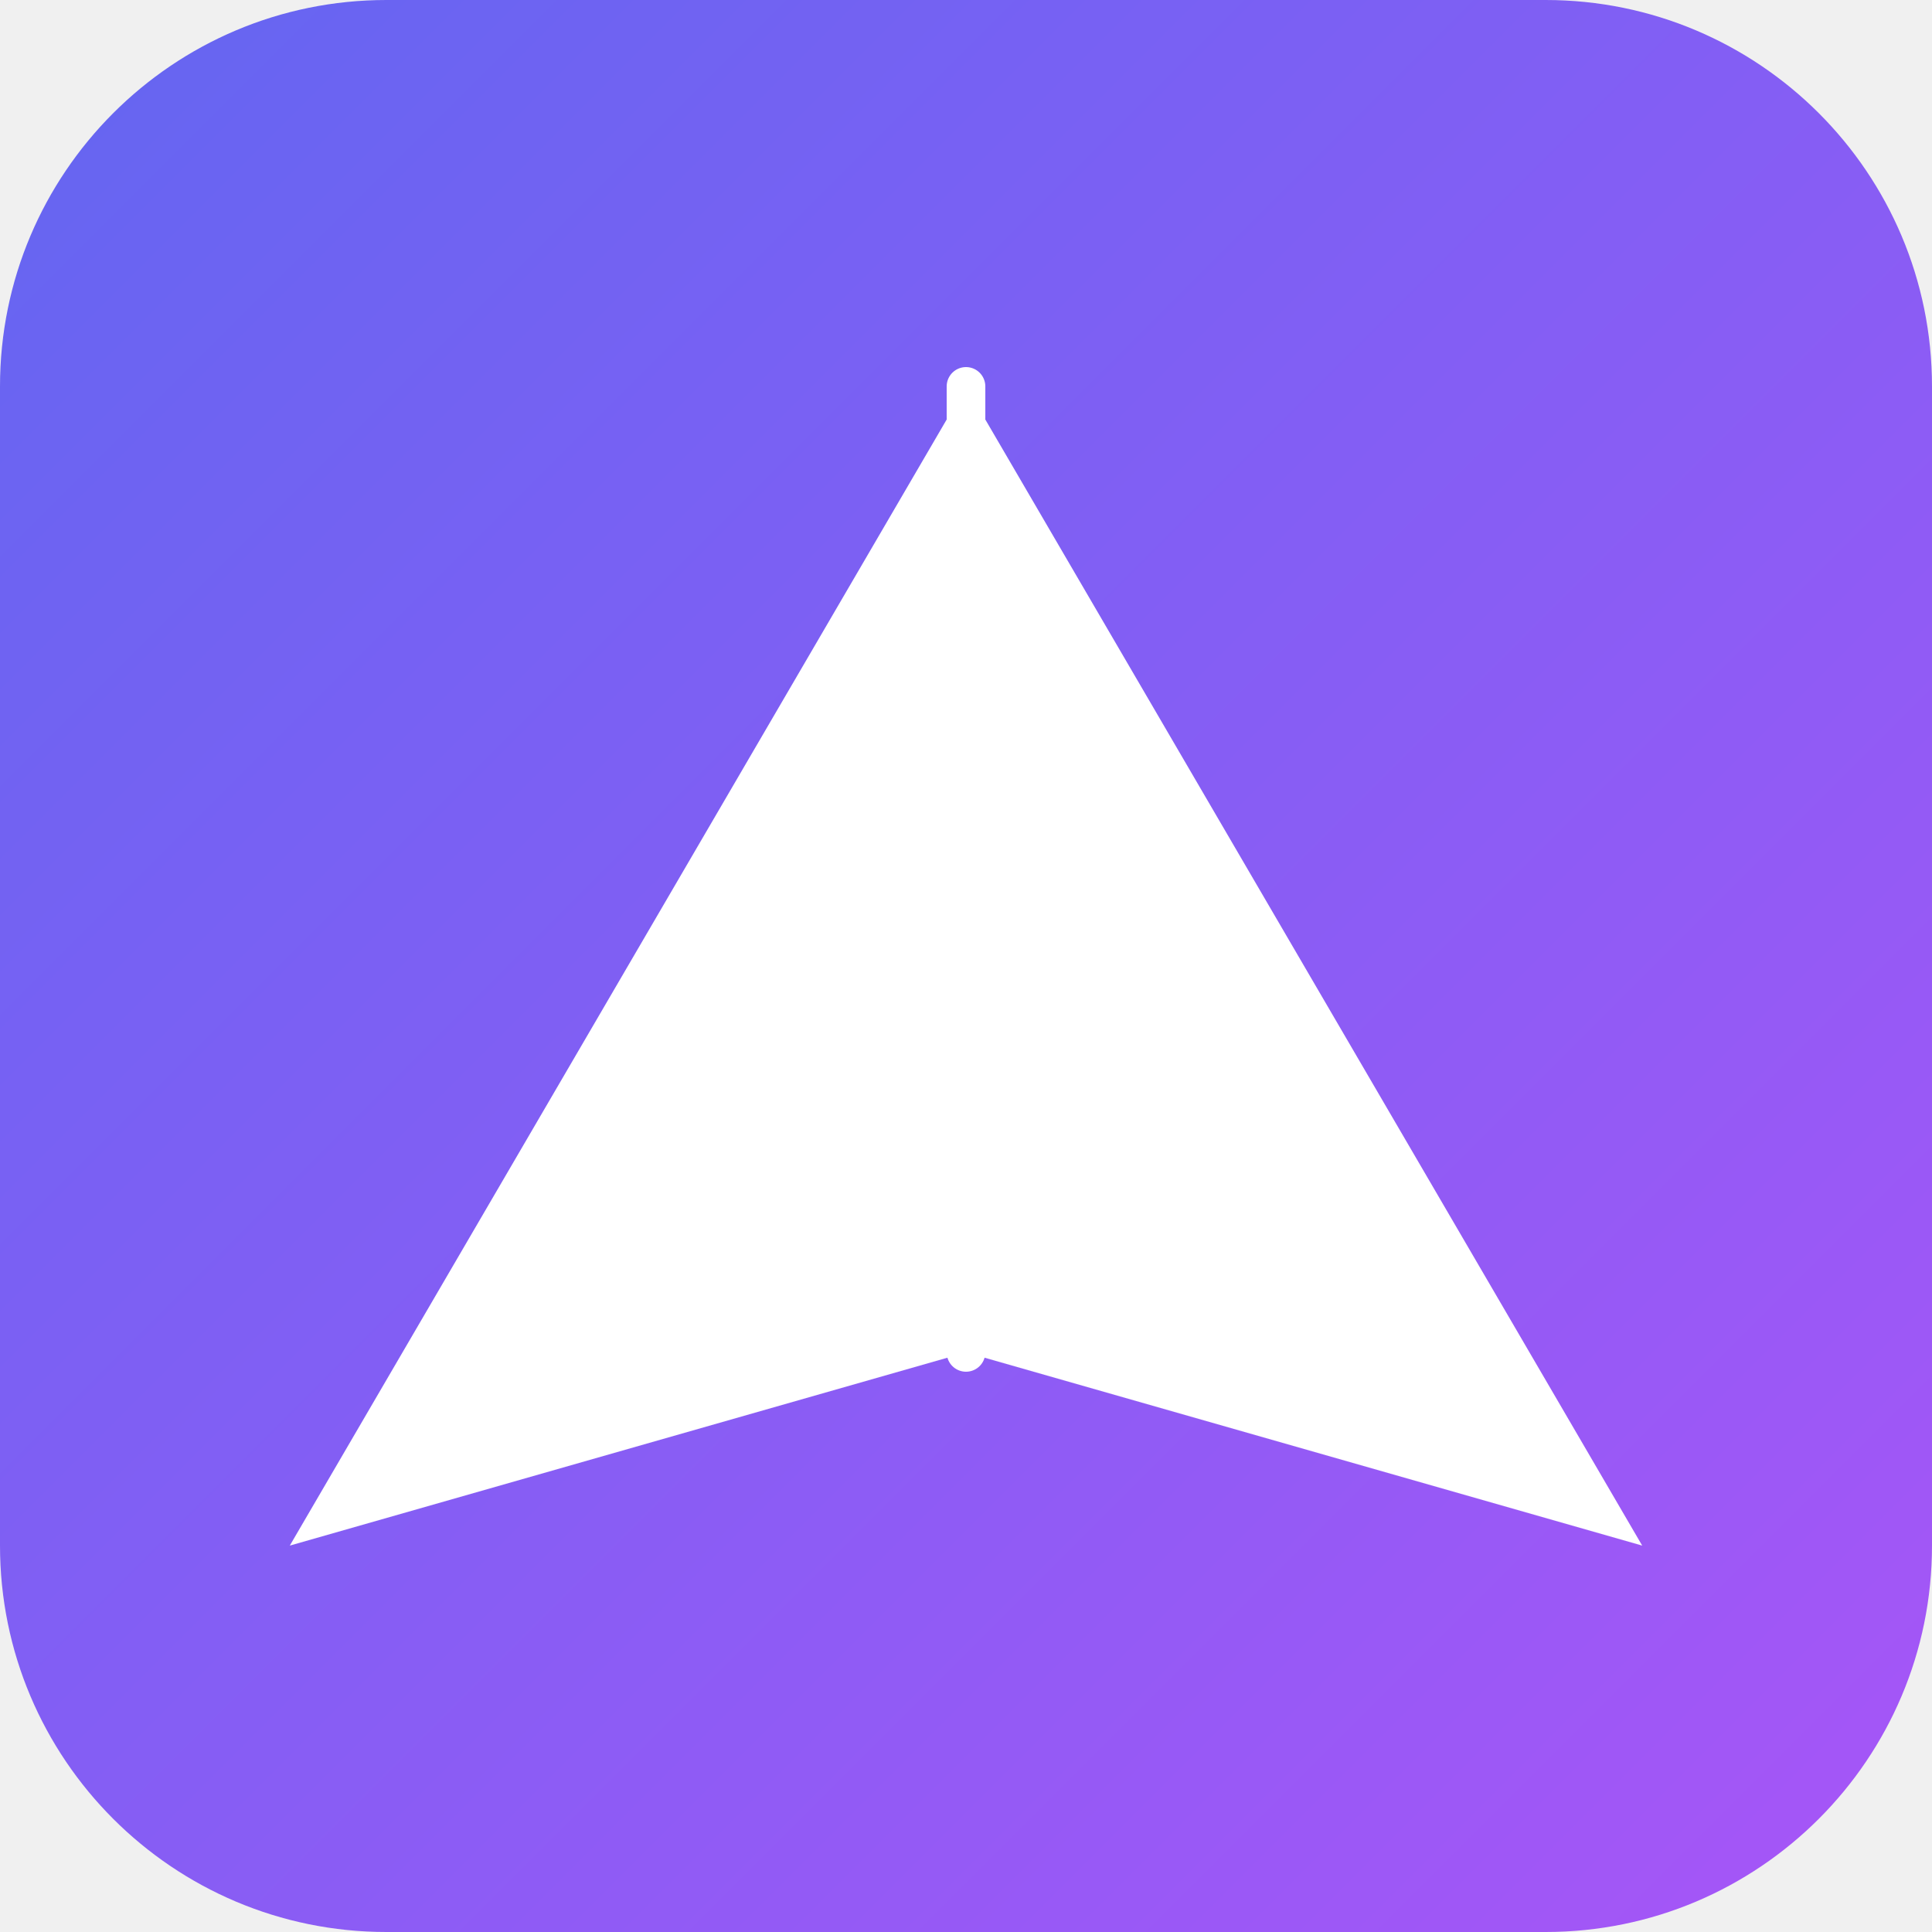
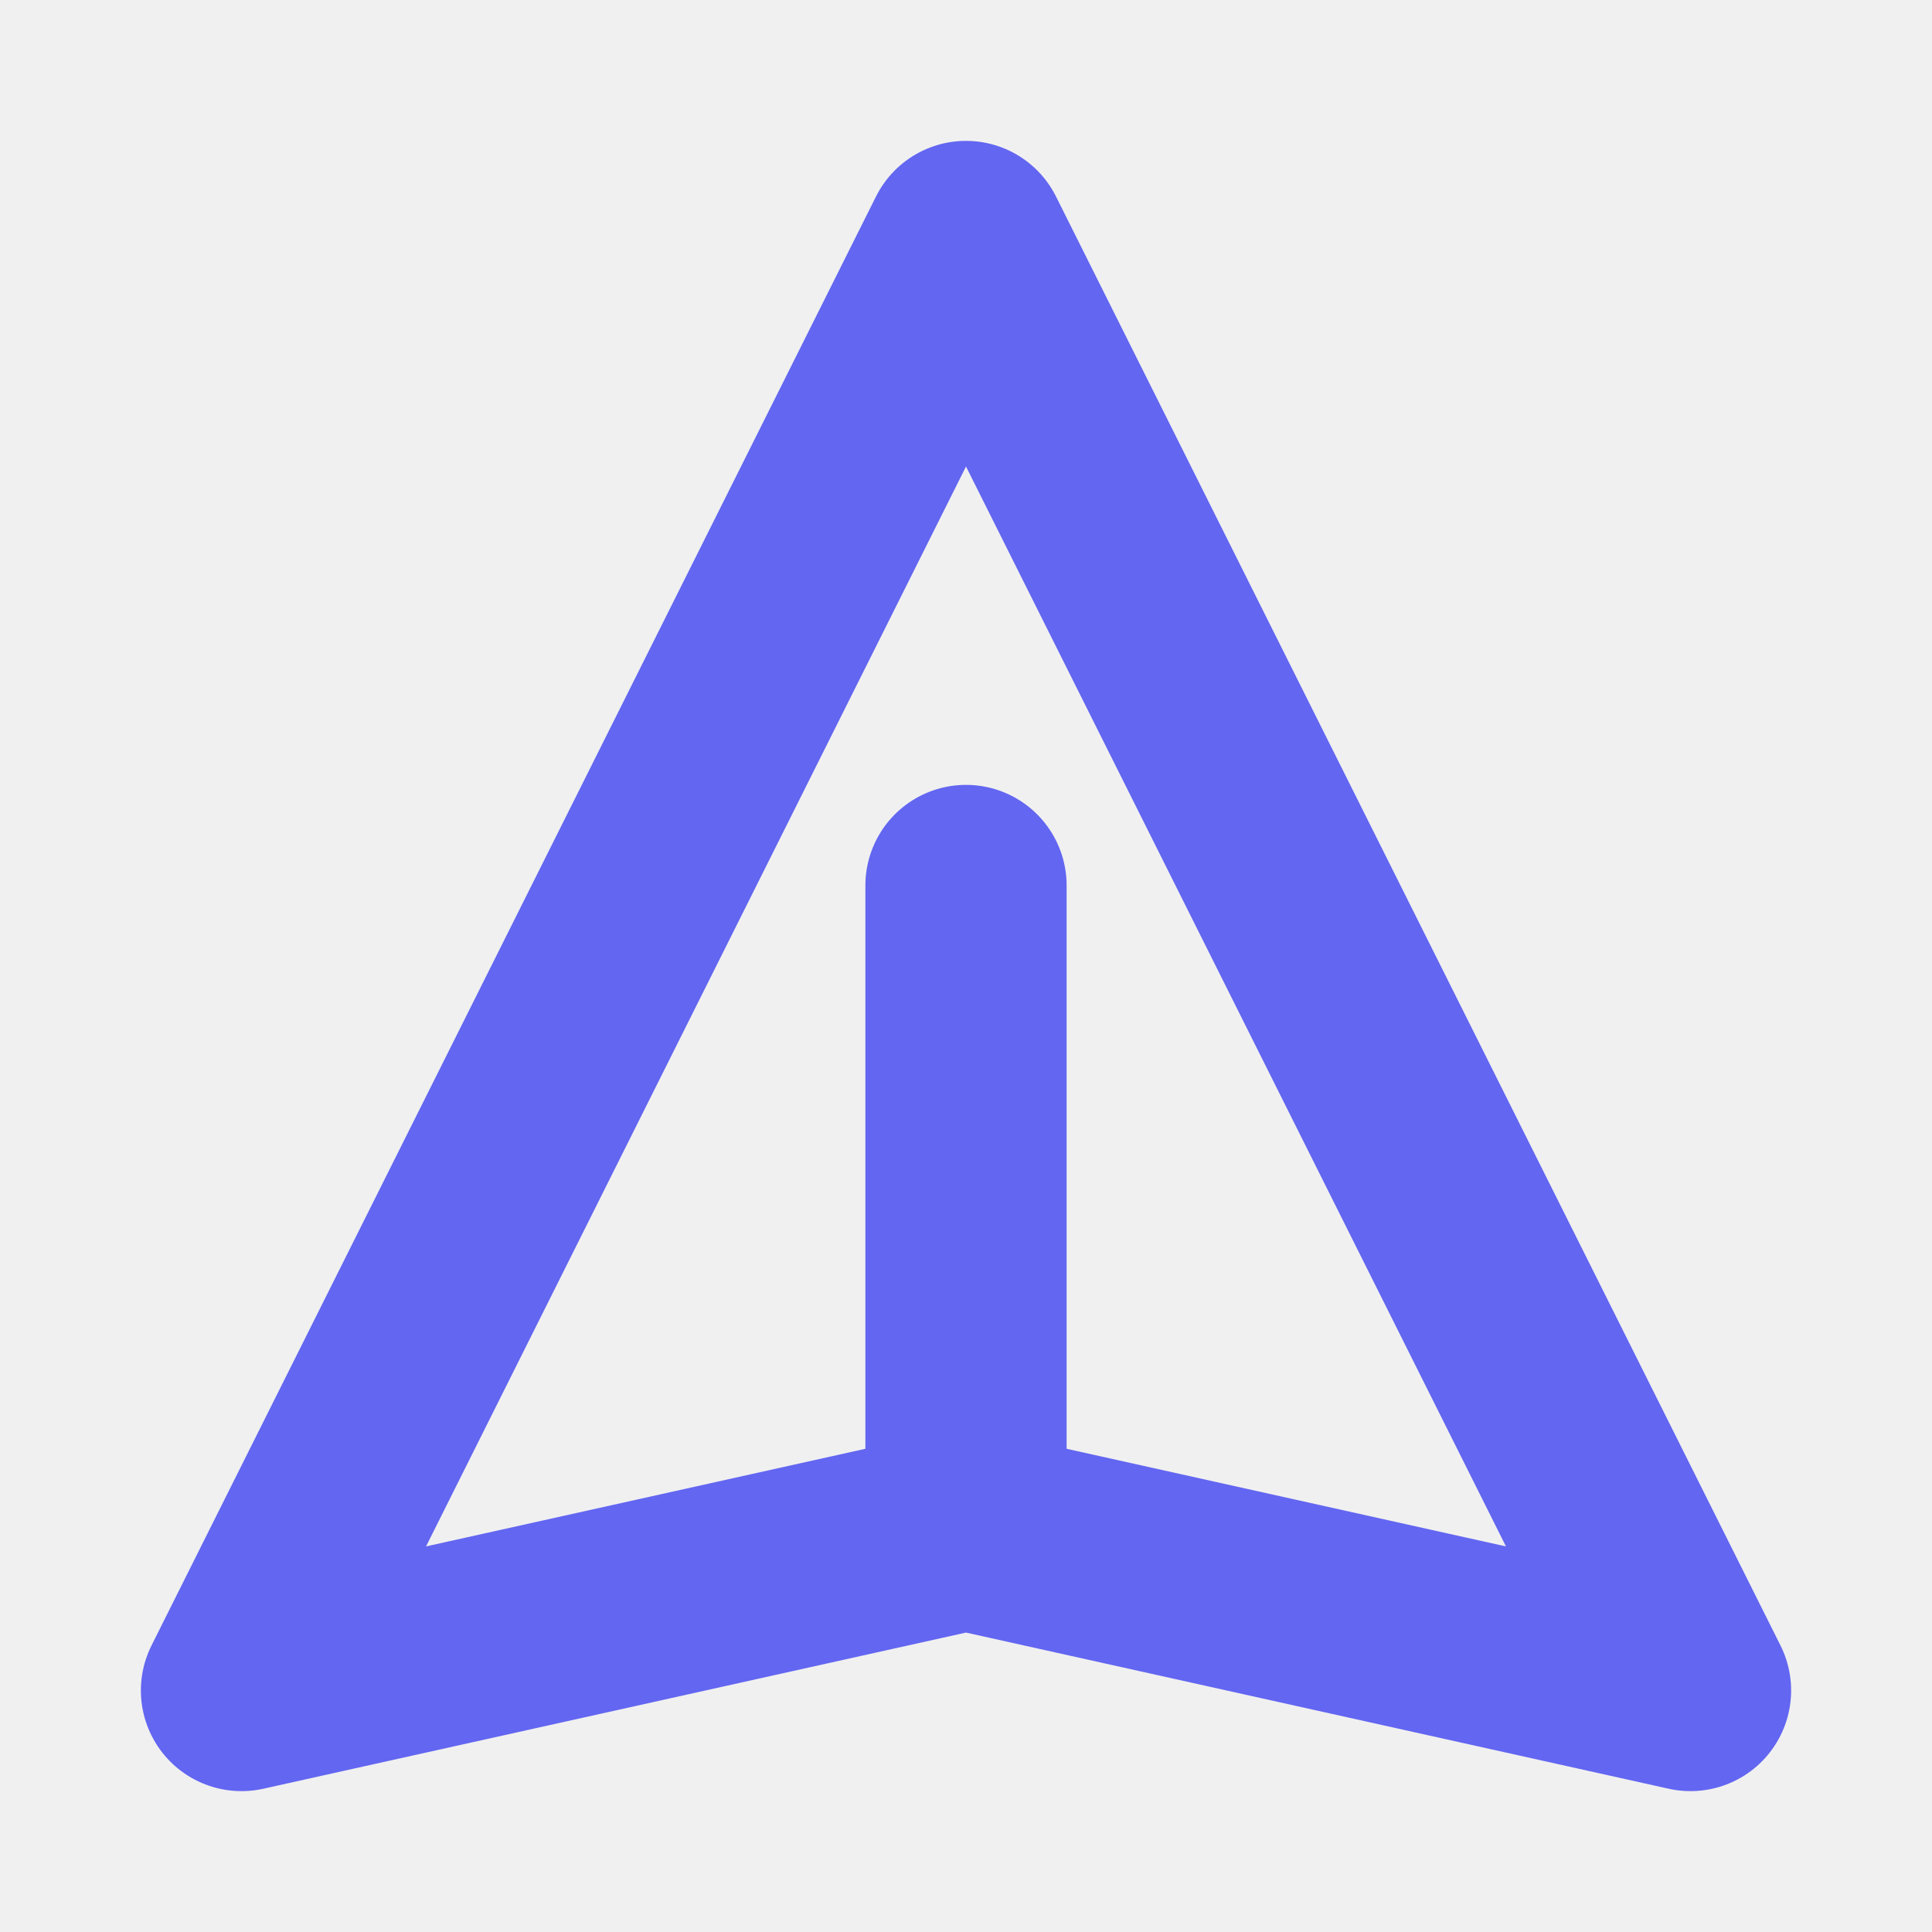
- <svg xmlns="http://www.w3.org/2000/svg" viewBox="0 0 100 100">
-   <defs>
-     <linearGradient id="grad" x1="0%" y1="0%" x2="100%" y2="100%">
-       <stop offset="0%" style="stop-color:#6366f1;stop-opacity:1" />
-       <stop offset="100%" style="stop-color:#a855f7;stop-opacity:1" />
-     </linearGradient>
-   </defs>
-   <rect width="100" height="100" rx="20" fill="url(#grad)" />
-   <path d="M50 20 L85 80 L50 70 L15 80 Z" fill="white" />
-   <path d="M50 20 L50 70" stroke="white" stroke-width="2" stroke-linecap="round" />
+ <svg xmlns="http://www.w3.org/2000/svg" viewBox="0 0 24 24" fill="none" stroke="#6366f1" stroke-width="2.5" stroke-linecap="round" stroke-linejoin="round">
+   <path d="M12 19l9 2-9-18-9 18 9-2zm0 0v-8" />
</svg>
